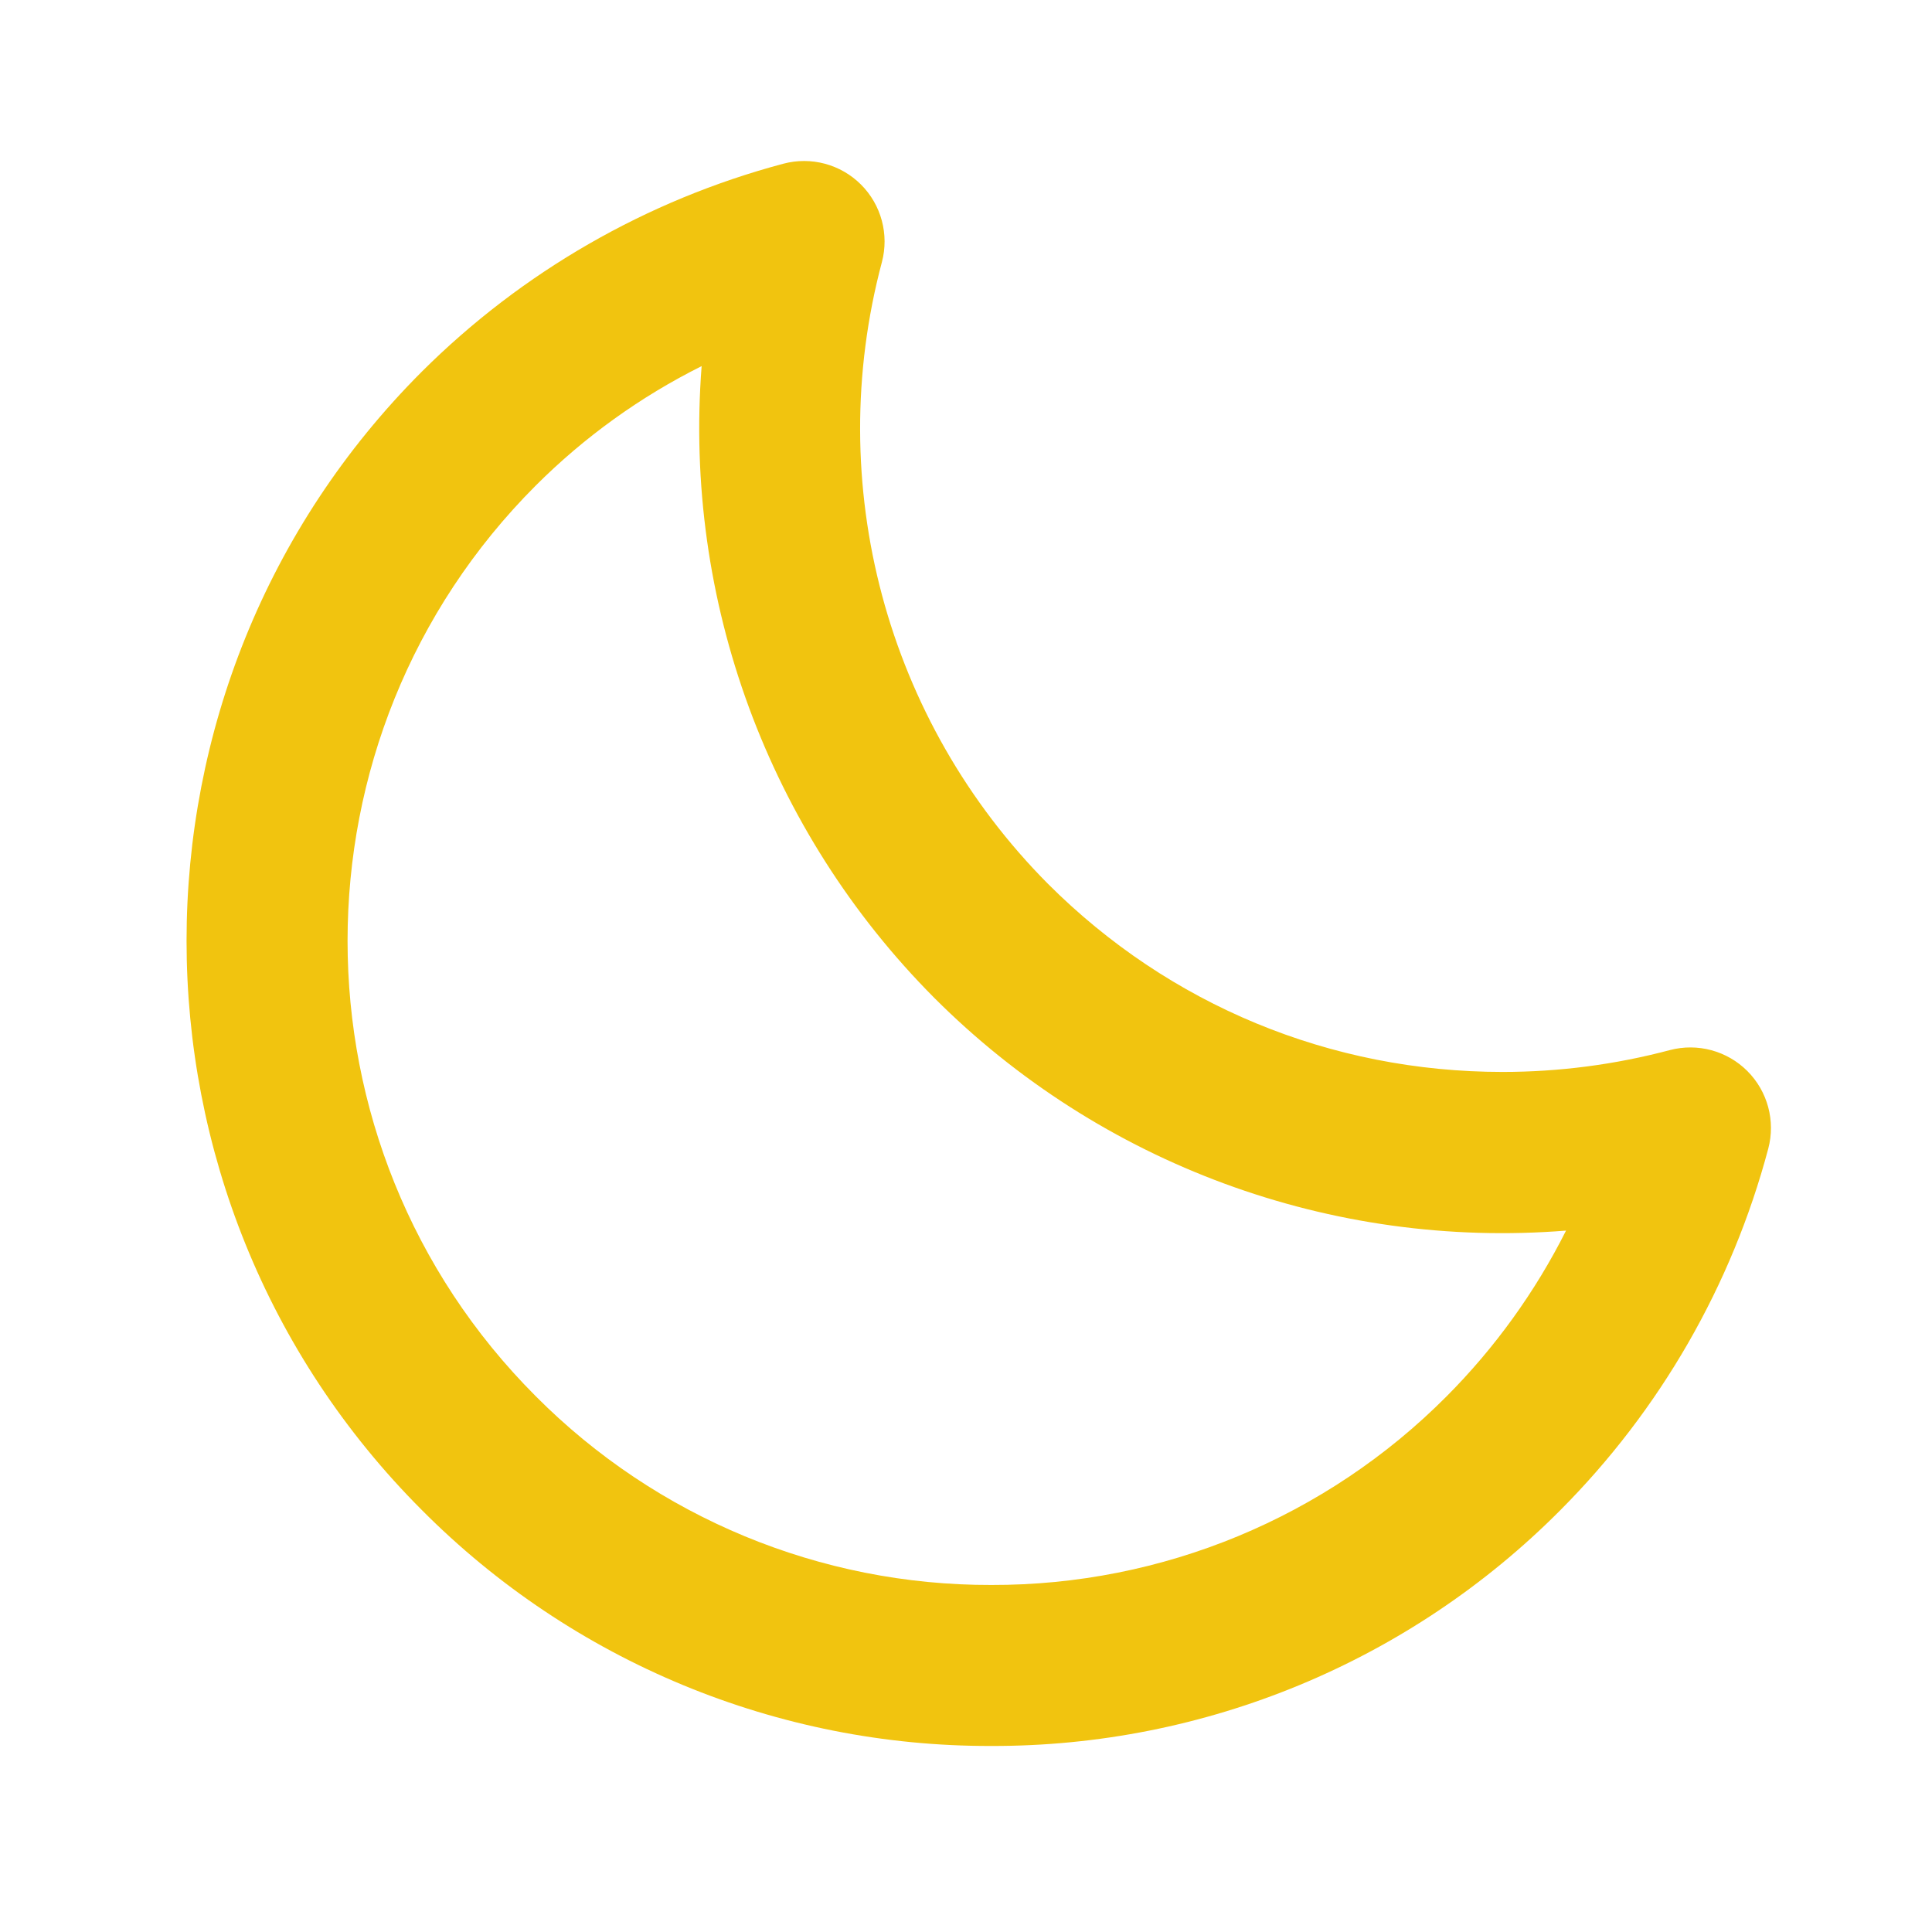
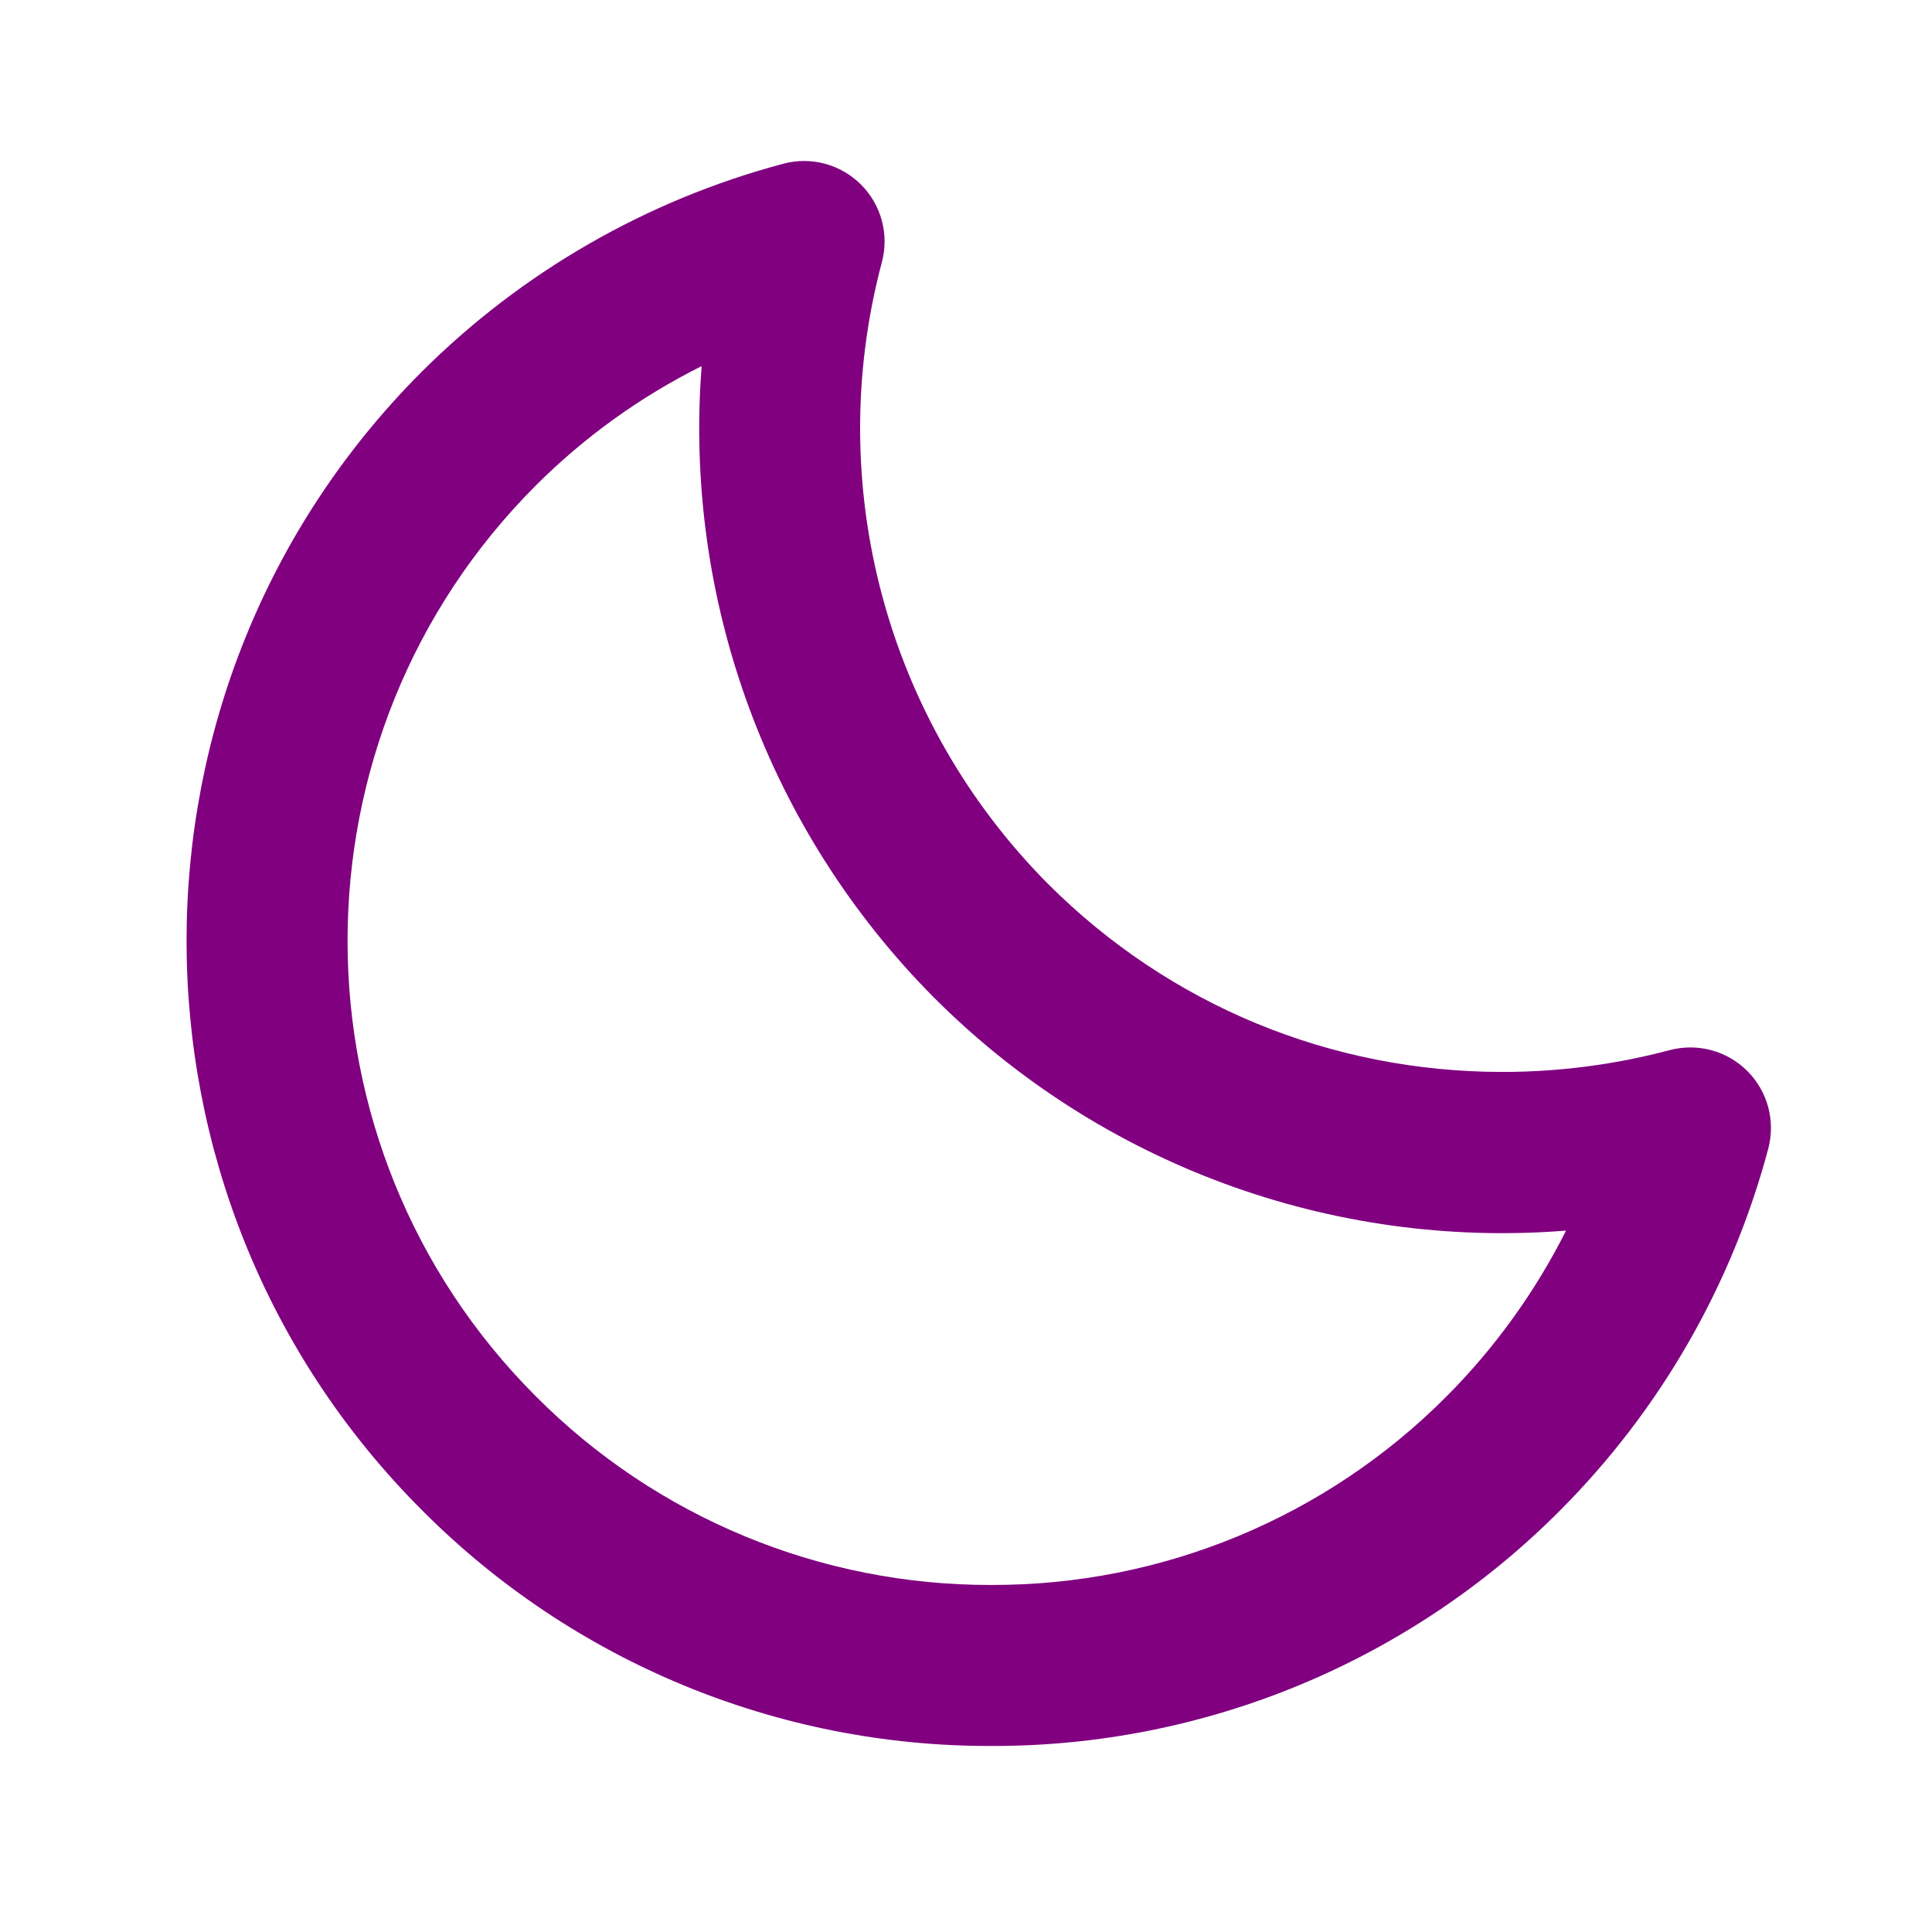
- <svg xmlns="http://www.w3.org/2000/svg" width="24" height="24" viewBox="0 0 24 24" style="fill: #f1c40f;transform: ;msFilter:;">
+ <svg xmlns="http://www.w3.org/2000/svg" width="24" height="24" viewBox="0 0 24 24" style="fill: purple;transform: ;msFilter:;">
  <path d="M20.742 13.045a8.088 8.088 0 0 1-2.077.271c-2.135 0-4.14-.83-5.646-2.336a8.025 8.025 0 0 1-2.064-7.723A1 1 0 0 0 9.73 2.034a10.014 10.014 0 0 0-4.489 2.582c-3.898 3.898-3.898 10.243 0 14.143a9.937 9.937 0 0 0 7.072 2.93 9.93 9.93 0 0 0 7.07-2.929 10.007 10.007 0 0 0 2.583-4.491 1.001 1.001 0 0 0-1.224-1.224zm-2.772 4.301a7.947 7.947 0 0 1-5.656 2.343 7.953 7.953 0 0 1-5.658-2.344c-3.118-3.119-3.118-8.195 0-11.314a7.923 7.923 0 0 1 2.06-1.483 10.027 10.027 0 0 0 2.89 7.848 9.972 9.972 0 0 0 7.848 2.891 8.036 8.036 0 0 1-1.484 2.059z" />
</svg>
